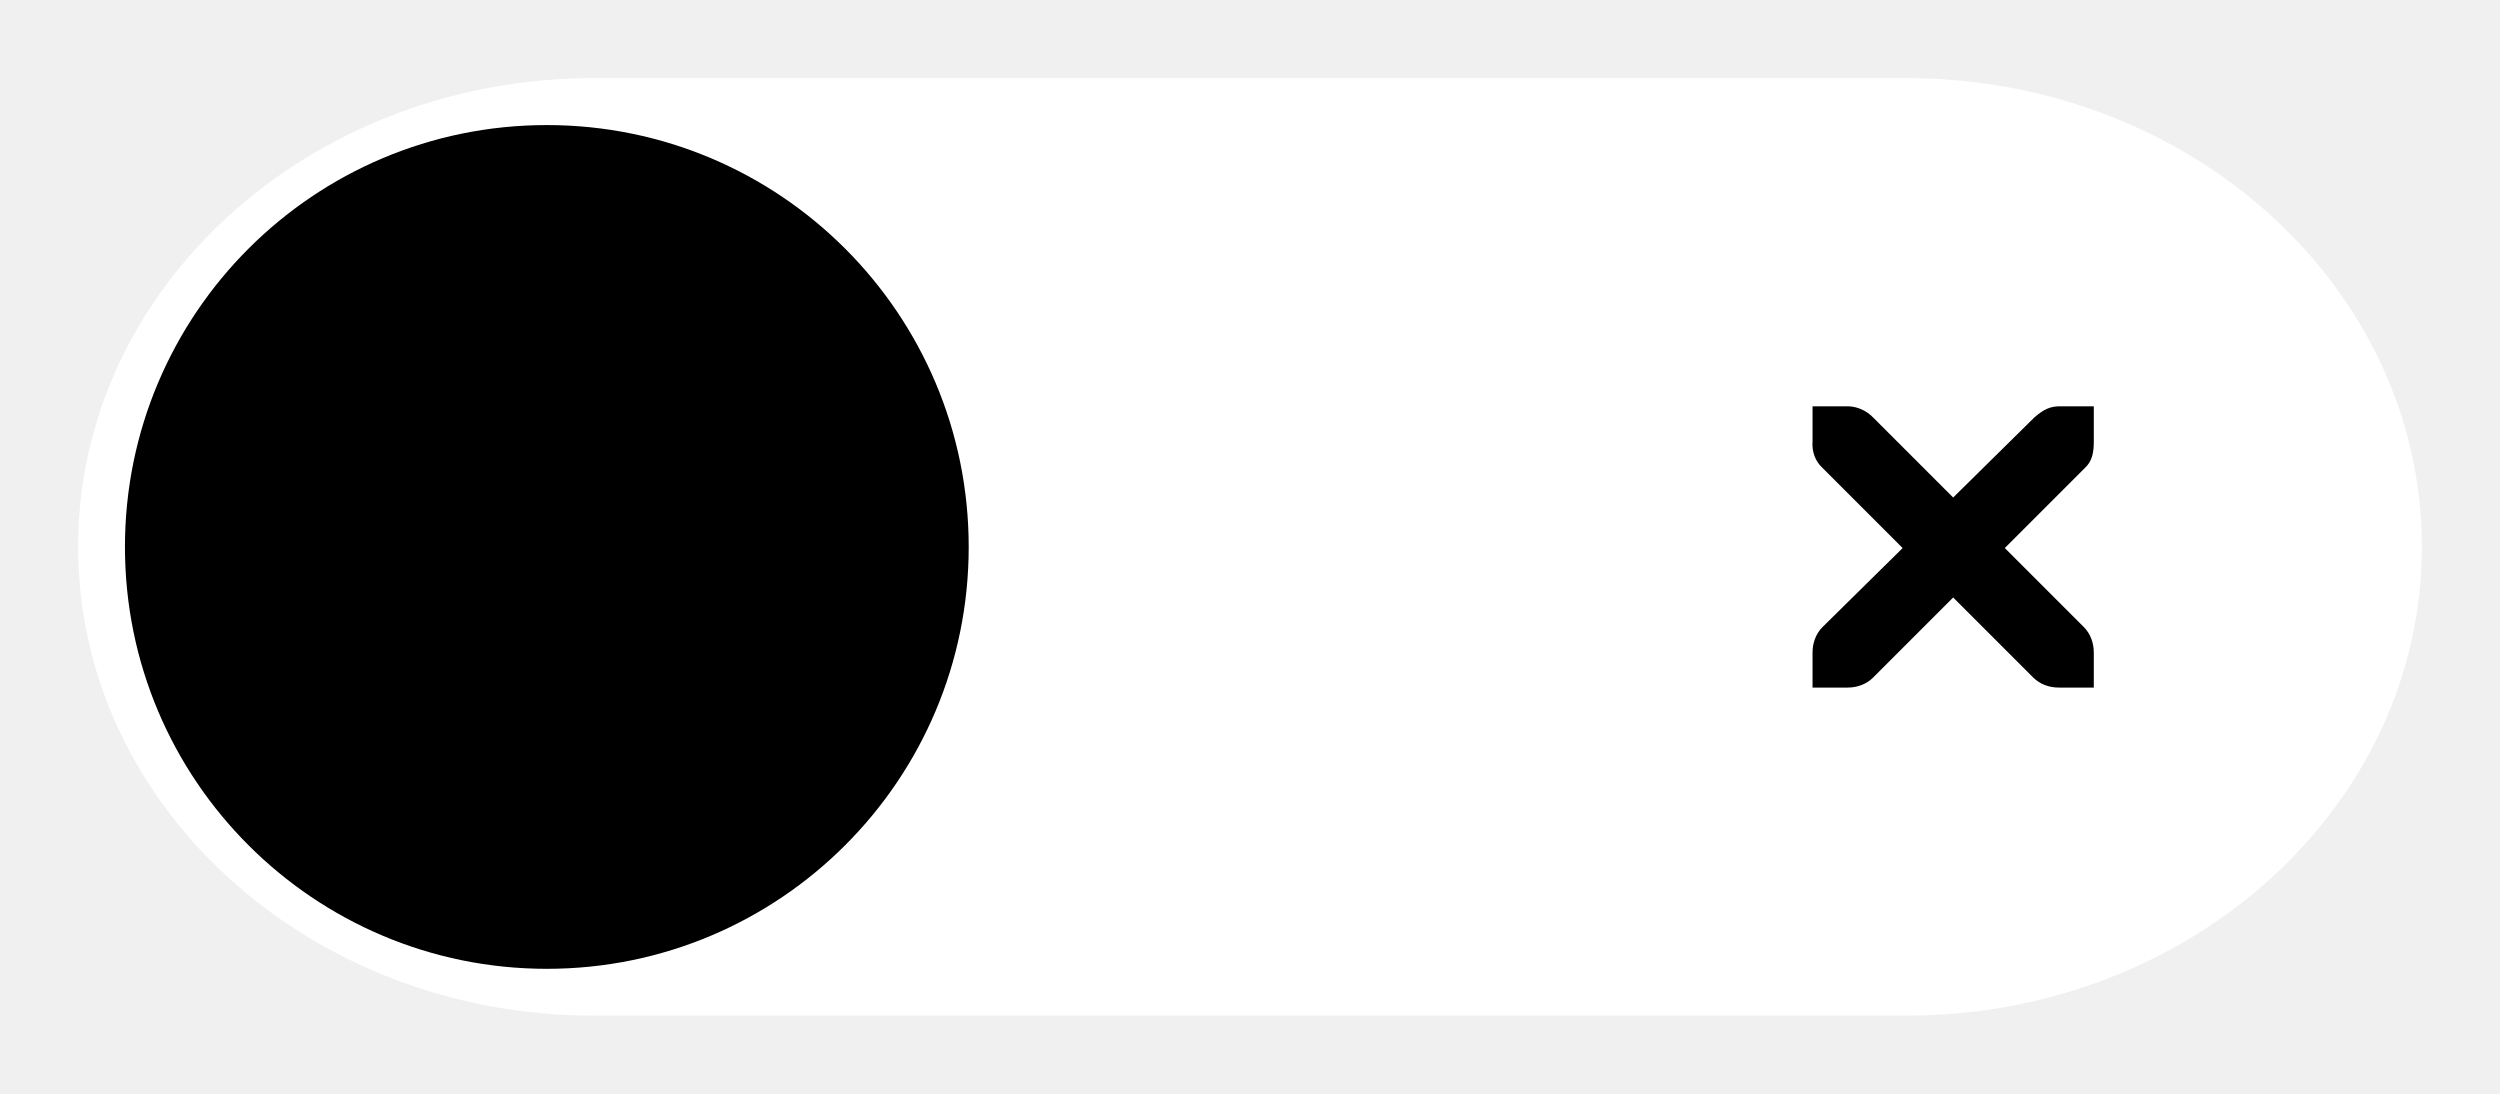
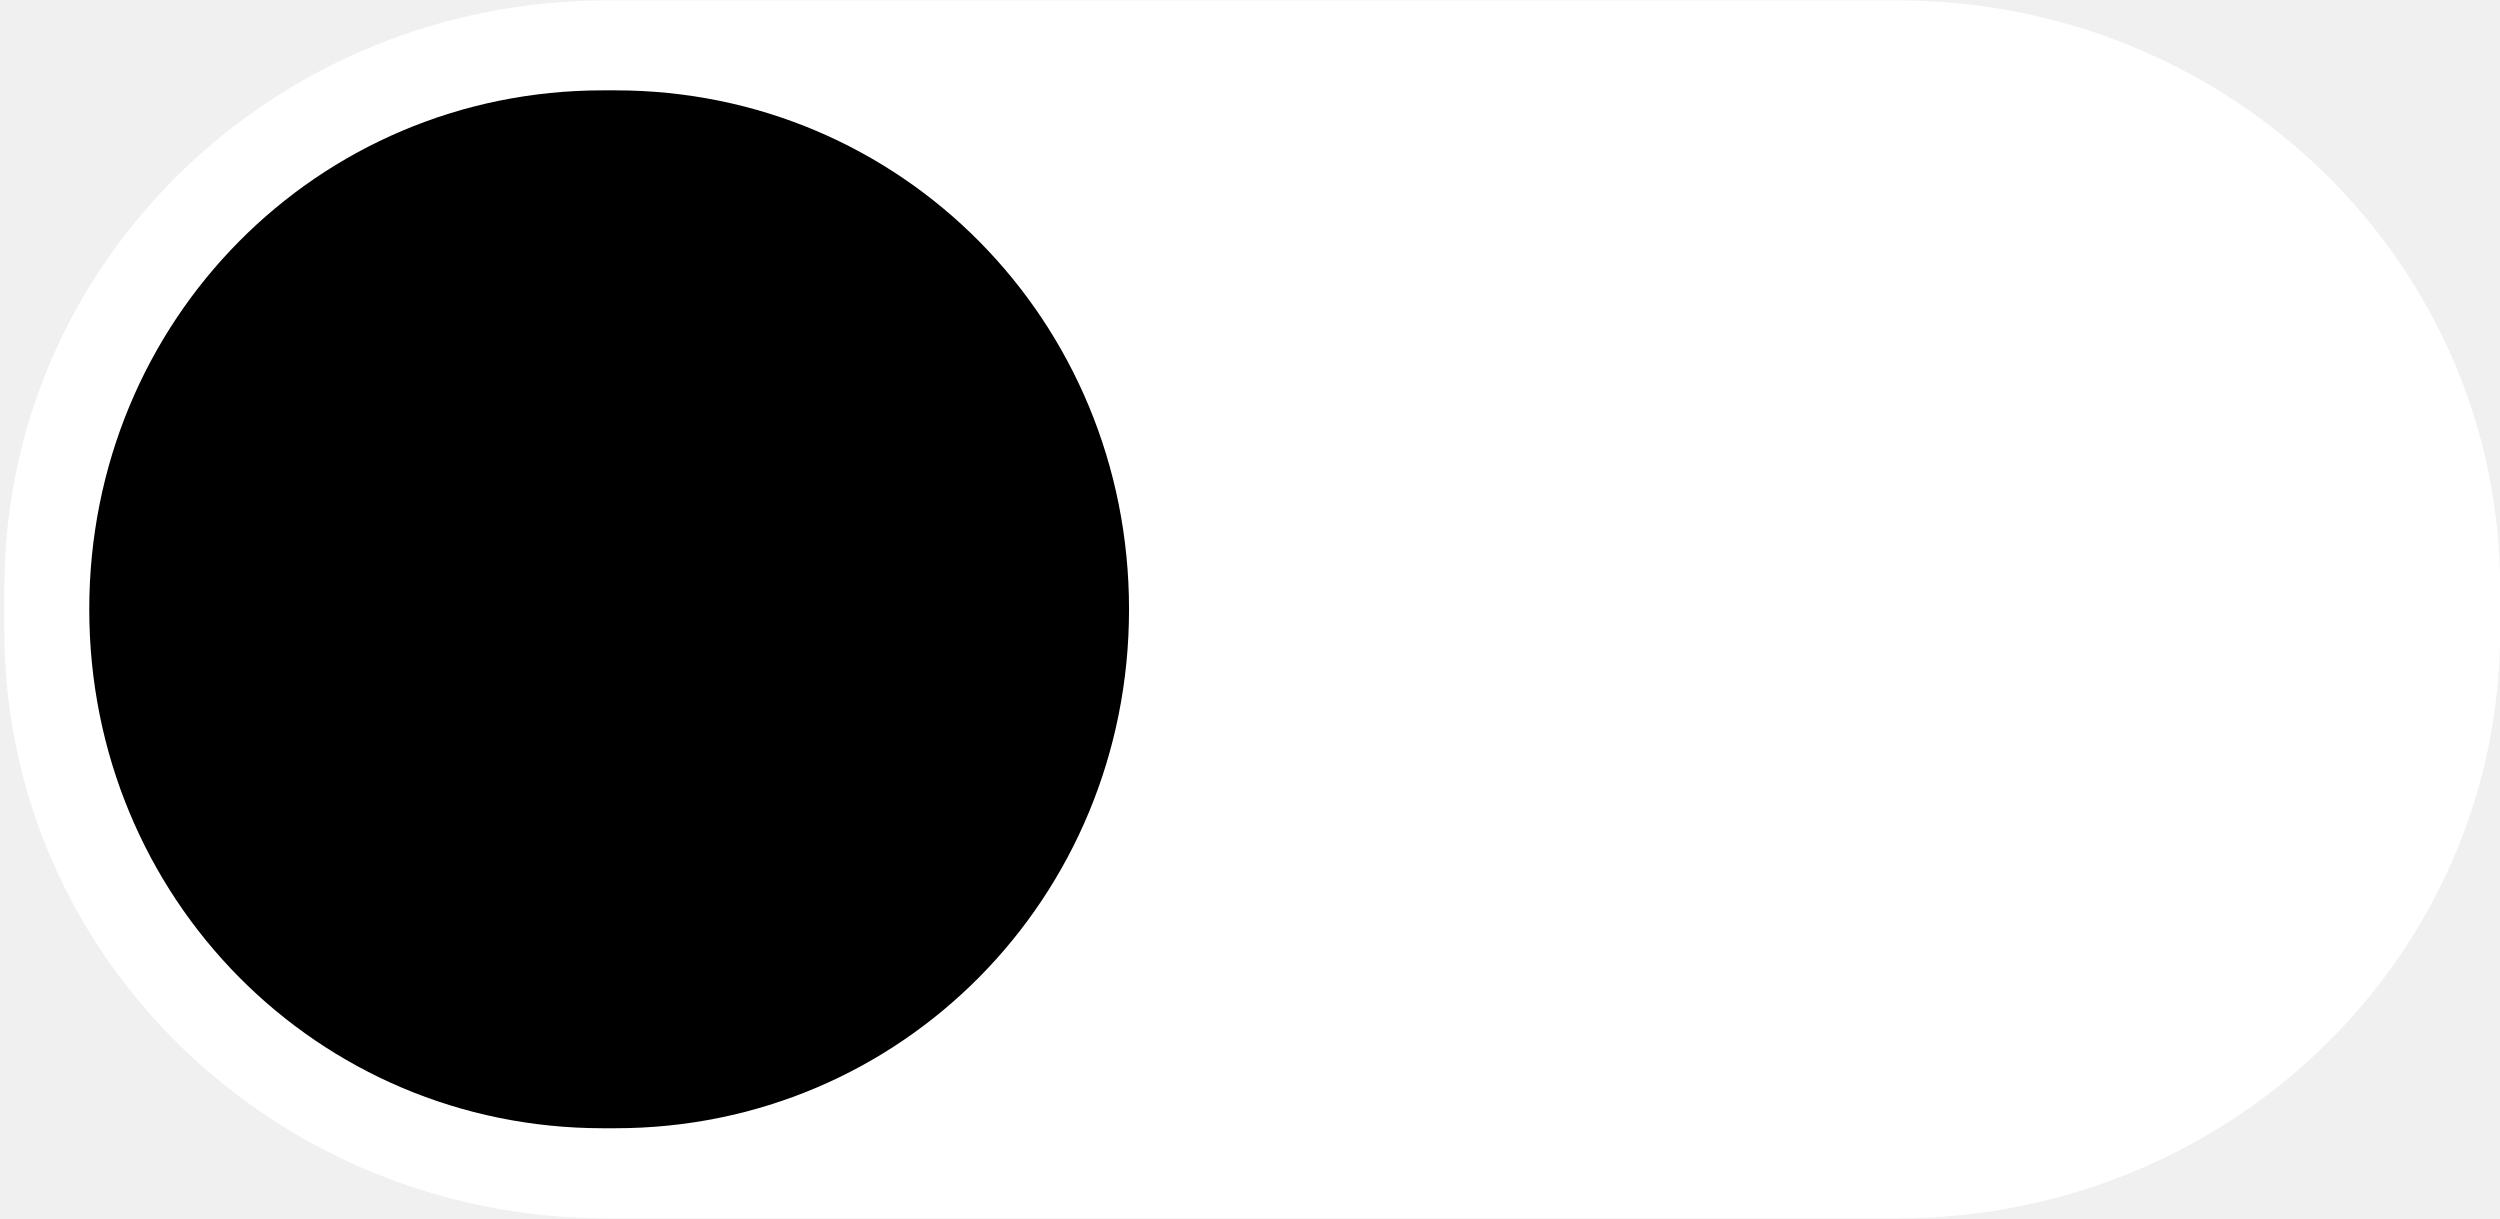
- <svg xmlns="http://www.w3.org/2000/svg" width="96" height="42" version="1.1" viewBox="0 0 96 42">
-   <g transform="matrix(0.9,0,0,0.9,150.924,41.637)">
-     <rect width="100" height="40" x="64.36" y="-42.93" rx="22" ry="22" transform="scale(-1,1)" style="fill:#ffffff" />
-     <circle cx="144.362" cy="-22.927" r="18" transform="scale(-1,1)" />
-     <path d="m -90.357,-28.927 h 1.5 c 0.02,-1.8e-4 0.032,-7e-4 0.046,0 0.382,0.016 0.765,0.193 1.031,0.469 l 3.422,3.422 3.469,-3.422 c 0.399,-0.346 0.67,-0.458 1.031,-0.469 h 1.5 v 1.5 c 0,0.43 -0.052,0.826 -0.375,1.125 l -3.422,3.422 3.375,3.375 c 0.282,0.282 0.422,0.68 0.422,1.078 v 1.5 h -1.5 c -0.398,-2e-5 -0.796,-0.14 -1.078,-0.422 l -3.422,-3.422 -3.422,3.422 c -0.282,0.282 -0.68,0.422 -1.078,0.422 h -1.5 v -1.5 c 0,-0.398 0.14,-0.796 0.422,-1.078 l 3.422,-3.375 -3.422,-3.422 c -0.316,-0.292 -0.455,-0.704 -0.422,-1.125 v -1.5 z" />
-   </g>
+ <svg xmlns="http://www.w3.org/2000/svg" width="91.696" height="44.682" version="1.1" viewBox="0 0 91.696 44.682">
+   <path d="m22.273 0.014c-12.217 0-22.113 9.618-22.113 21.559v1.555c0 11.941 9.896 21.559 22.113 21.559h47.314c12.217 0 22.115-9.618 22.115-21.559v-1.555c0-11.941-9.898-21.559-22.115-21.559z" style="color-rendering:auto;color:#000000;dominant-baseline:auto;fill:#fff;font-feature-settings:normal;font-variant-alternates:normal;font-variant-caps:normal;font-variant-ligatures:normal;font-variant-numeric:normal;font-variant-position:normal;image-rendering:auto;isolation:auto;mix-blend-mode:normal;paint-order:normal;shape-padding:0;shape-rendering:auto;solid-color:#000000;text-decoration-color:#000000;text-decoration-line:none;text-decoration-style:solid;text-indent:0;text-orientation:mixed;text-transform:none;white-space:normal" />
+   <path d="m22.109 3.314h0.467c10.475 0 18.835 8.447 18.835 19.032v0.004c0 10.585-8.36 19.032-18.835 19.032h-0.467c-10.475 0-18.835-8.447-18.835-19.032v-0.004c0-10.585 8.36-19.032 18.835-19.032z" style="color-rendering:auto;color:#000000;dominant-baseline:auto;font-feature-settings:normal;font-variant-alternates:normal;font-variant-caps:normal;font-variant-ligatures:normal;font-variant-numeric:normal;font-variant-position:normal;image-rendering:auto;isolation:auto;mix-blend-mode:normal;paint-order:normal;shape-padding:0;shape-rendering:auto;solid-color:#000000;text-decoration-color:#000000;text-decoration-line:none;text-decoration-style:solid;text-indent:0;text-orientation:mixed;text-transform:none;white-space:normal" />
</svg>
